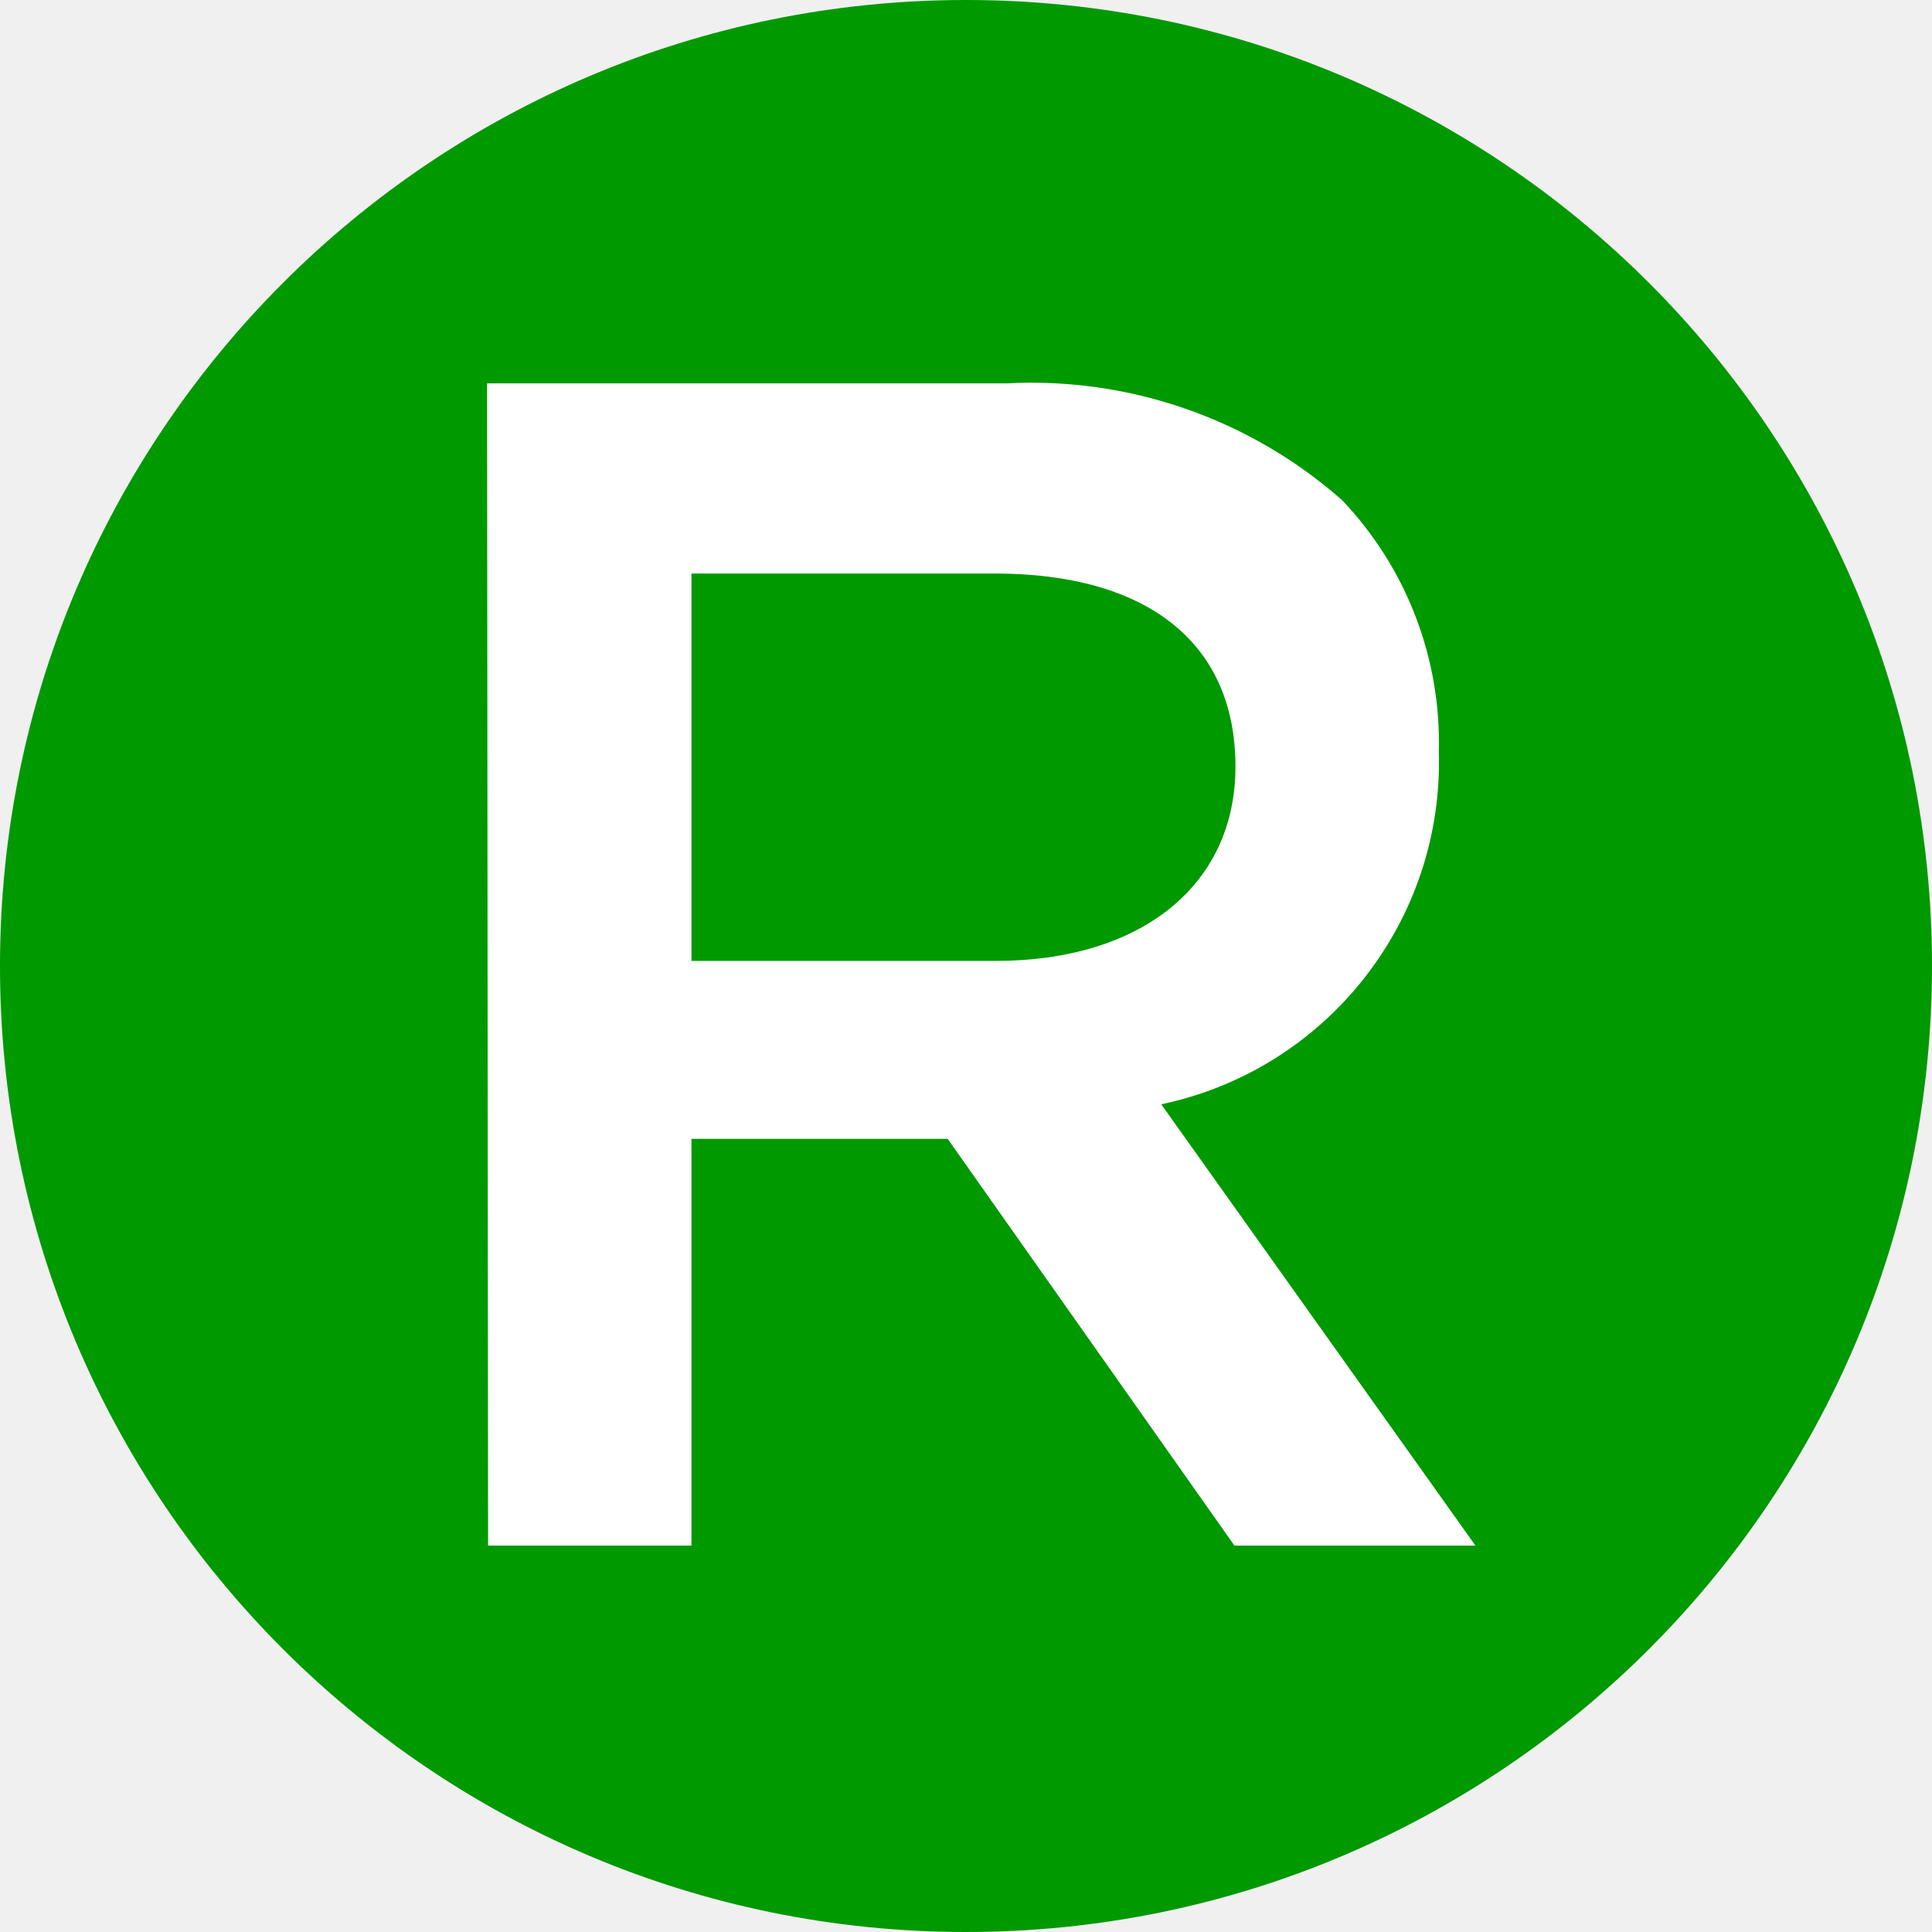
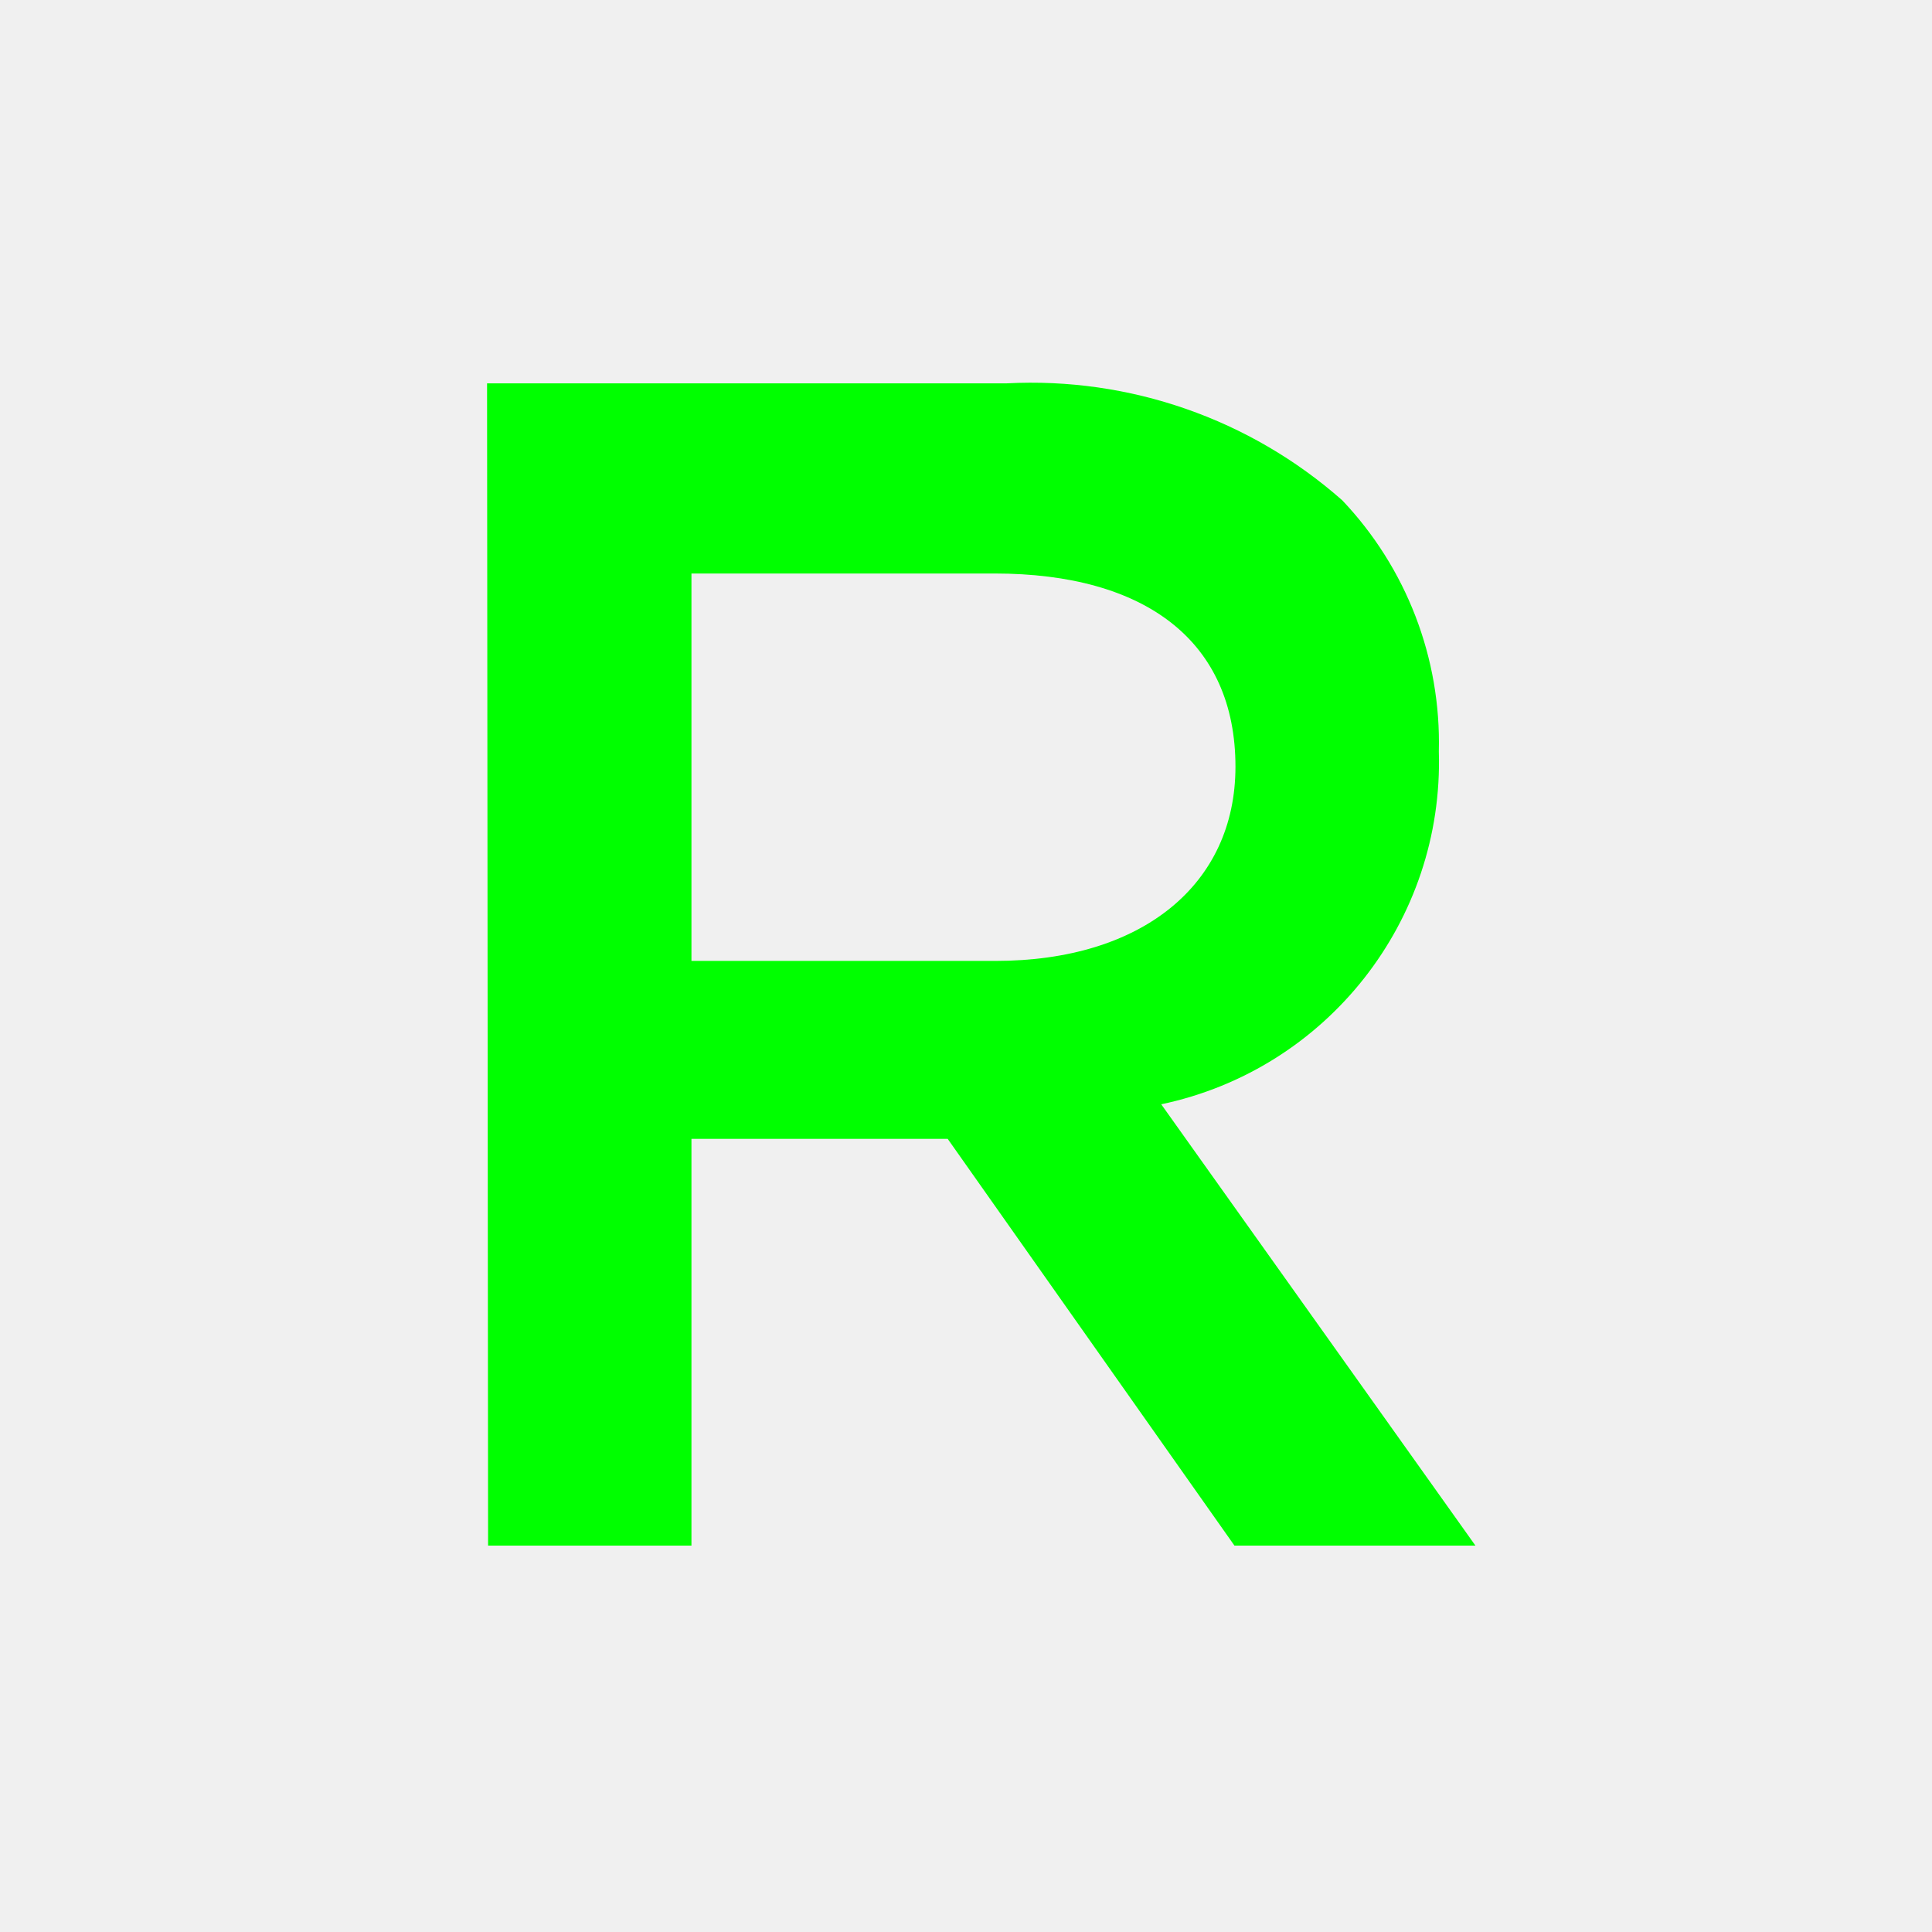
<svg xmlns="http://www.w3.org/2000/svg" viewBox="0 0 19 19">
  <defs>
-     <style>.a{fill:#090;}.b{fill:#fff; opacity:1;}</style>
+     <style>.a{fill:#090;opacity:0;}.b{fill:#0f0; opacity:1;}</style>
  </defs>
  <circle class="a" cx="9.5" cy="9.5" r="9.5" />
  <path class="b" d="M4.79,3.77H9.9A4.62,4.62,0,0,1,13.2,4.92a3.46,3.46,0,0,1,.95,2.47v0a3.44,3.44,0,0,1-2.73,3.47l3.09,4.34H12.14l-2.82-4H6.8v4h-2Zm5,5.68c1.44,0,2.36-.75,2.36-1.91v0c0-1.23-.88-1.9-2.37-1.9H6.8V9.45Z" />
</svg>
